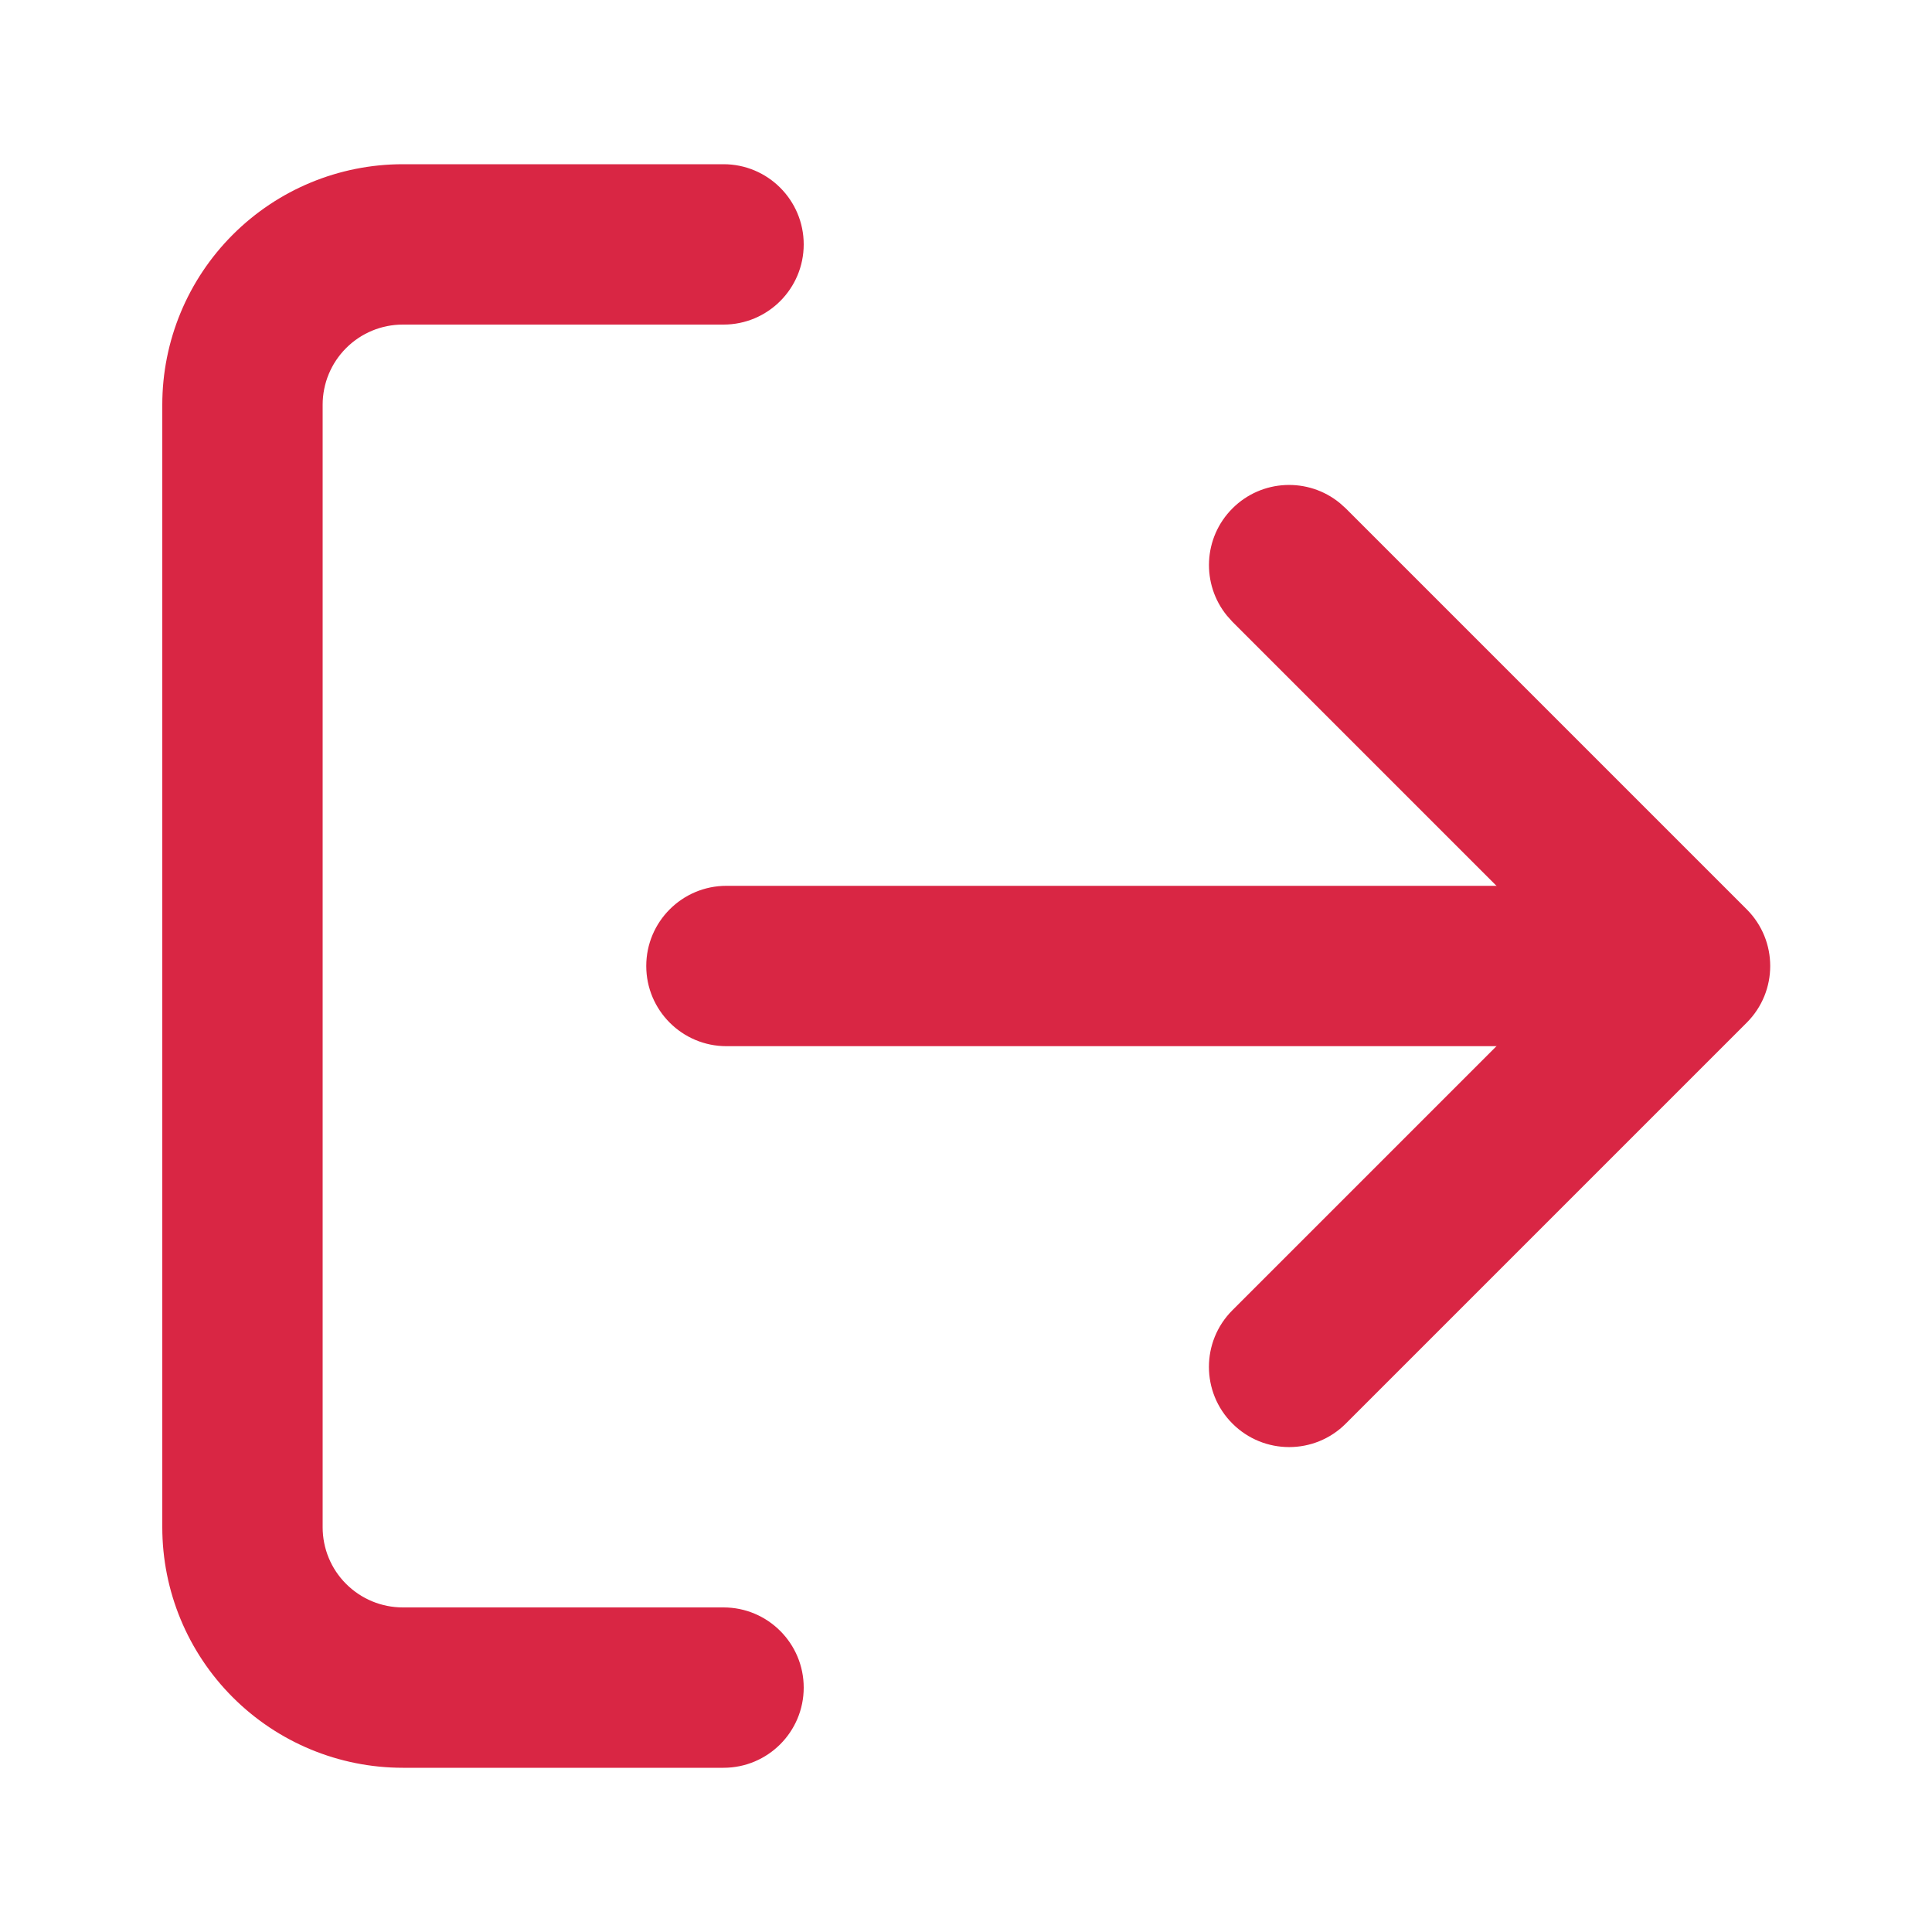
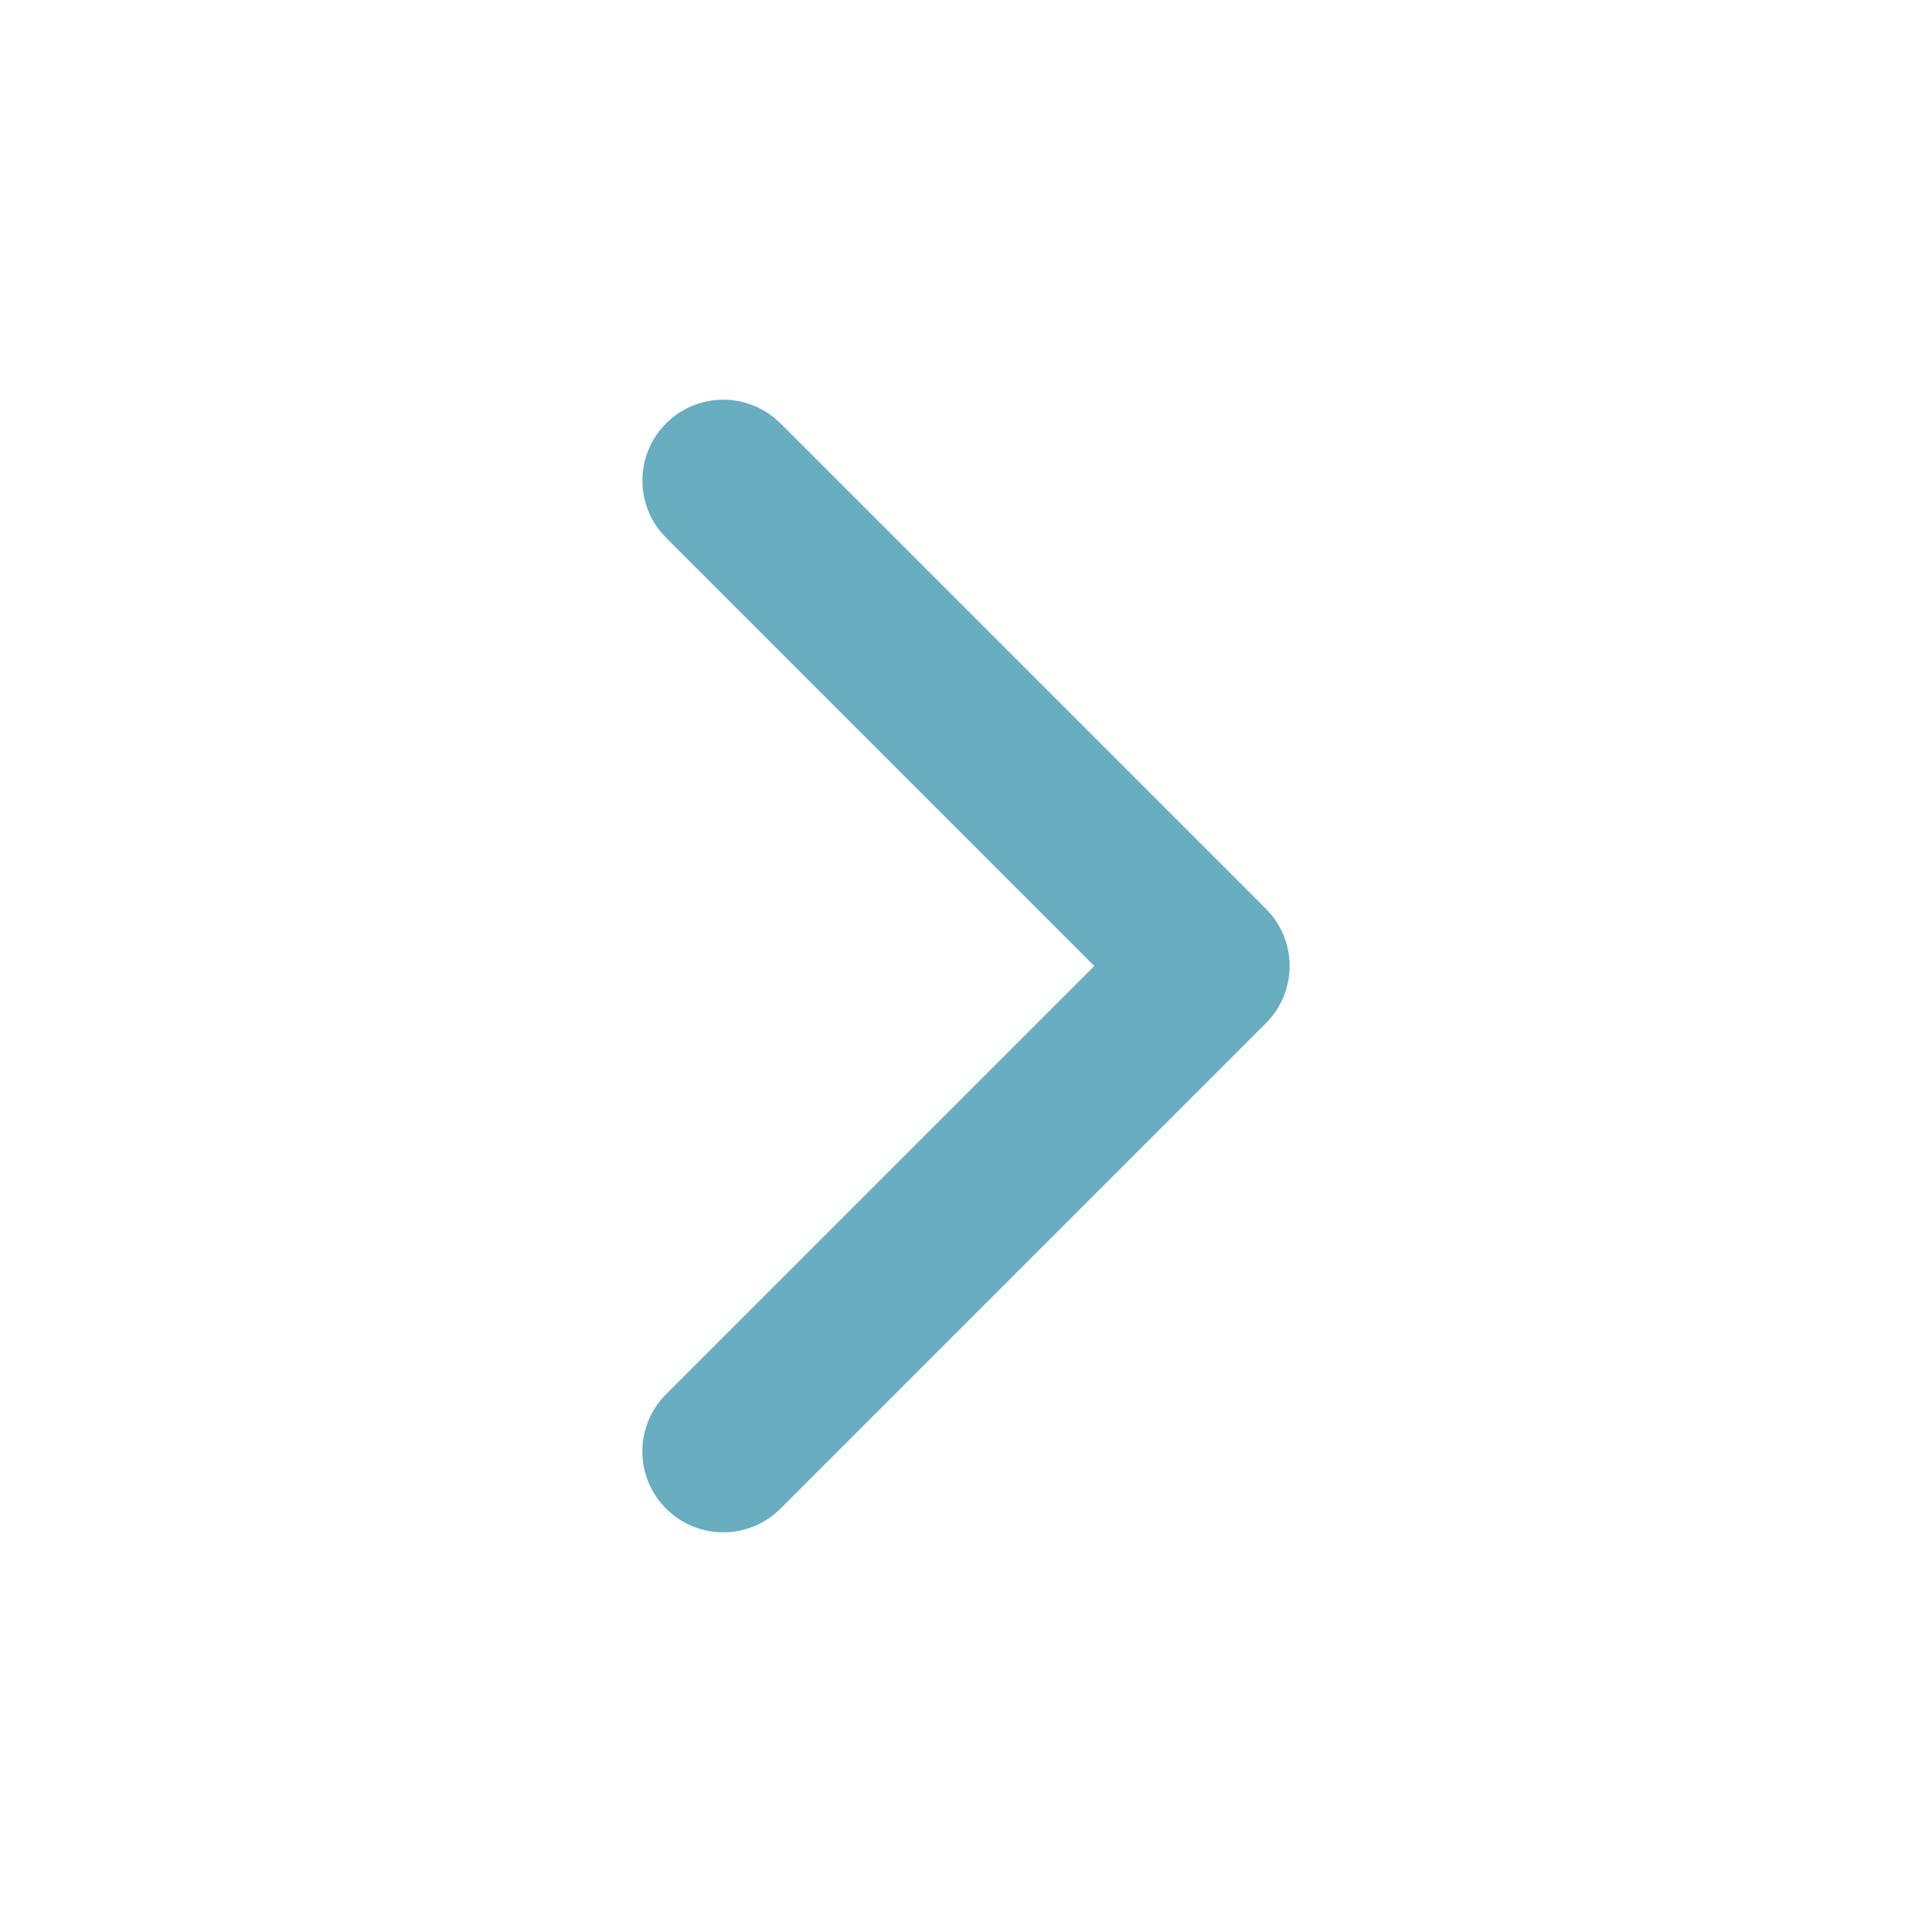
- <svg xmlns="http://www.w3.org/2000/svg" width="20" height="20" viewBox="0 0 20 20">
+ <svg xmlns="http://www.w3.org/2000/svg" width="16" height="16" viewBox="0 0 16 16">
  <g transform="matrix(1 0 0 1 0 0)">
    <g style="">
-       <g transform="matrix(0.83 0 0 0.83 5 10)">
-         <path style="stroke: none; stroke-width: 1; stroke-dasharray: none; stroke-linecap: butt; stroke-dashoffset: 0; stroke-linejoin: miter; stroke-miterlimit: 4; fill: rgb(217,38,68); fill-rule: nonzero; opacity: 1;" transform=" translate(-6, -12)" d="M 2 19 L 2 5 C 2 4.204 2.316 3.442 2.879 2.879 C 3.442 2.316 4.204 2 5 2 L 9 2 C 9.552 2 10 2.448 10 3 C 10 3.552 9.552 4 9 4 L 5 4 C 4.735 4 4.481 4.105 4.293 4.293 C 4.105 4.481 4 4.735 4 5 L 4 19 C 4 19.265 4.105 19.52 4.293 19.707 C 4.481 19.895 4.735 20 5 20 L 9 20 C 9.552 20 10 20.448 10 21 C 10 21.552 9.552 22 9 22 L 5 22 C 4.204 22 3.442 21.684 2.879 21.121 C 2.316 20.558 2 19.796 2 19 Z" stroke-linecap="round" />
-       </g>
-       <g transform="matrix(0.83 0 0 0.83 15.42 10)">
-         <path style="stroke: none; stroke-width: 1; stroke-dasharray: none; stroke-linecap: butt; stroke-dashoffset: 0; stroke-linejoin: miter; stroke-miterlimit: 4; fill: rgb(217,38,68); fill-rule: nonzero; opacity: 1;" transform=" translate(-18.5, -12)" d="M 15.293 6.293 C 15.659 5.927 16.238 5.904 16.631 6.225 L 16.707 6.293 L 21.707 11.293 C 22.098 11.684 22.098 12.316 21.707 12.707 L 16.707 17.707 C 16.317 18.098 15.684 18.098 15.293 17.707 C 14.902 17.317 14.902 16.683 15.293 16.293 L 19.586 12 L 15.293 7.707 L 15.225 7.631 C 14.904 7.238 14.927 6.659 15.293 6.293 Z" stroke-linecap="round" />
-       </g>
-       <g transform="matrix(0.83 0 0 0.83 12.5 10)">
-         <path style="stroke: none; stroke-width: 1; stroke-dasharray: none; stroke-linecap: butt; stroke-dashoffset: 0; stroke-linejoin: miter; stroke-miterlimit: 4; fill: rgb(217,38,68); fill-rule: nonzero; opacity: 1;" transform=" translate(-15, -12)" d="M 21 11 C 21.552 11 22 11.448 22 12 C 22 12.552 21.552 13 21 13 L 9 13 C 8.448 13 8 12.552 8 12 C 8 11.448 8.448 11 9 11 L 21 11 Z" stroke-linecap="round" />
+       <g transform="matrix(0.67 0 0 0.67 8 8)">
+         <path style="stroke: none; stroke-width: 1; stroke-dasharray: none; stroke-linecap: butt; stroke-dashoffset: 0; stroke-linejoin: miter; stroke-miterlimit: 4; fill: rgb(104,173,192); fill-rule: nonzero; opacity: 1;" transform=" translate(-12, -12)" d="M 8.293 5.293 C 8.659 4.927 9.238 4.904 9.631 5.225 L 9.707 5.293 L 15.707 11.293 C 16.098 11.684 16.098 12.316 15.707 12.707 L 9.707 18.707 C 9.316 19.098 8.683 19.098 8.293 18.707 C 7.902 18.317 7.902 17.683 8.293 17.293 L 13.586 12 L 8.293 6.707 L 8.225 6.631 C 7.904 6.238 7.927 5.659 8.293 5.293 Z" stroke-linecap="round" />
      </g>
    </g>
  </g>
</svg>
